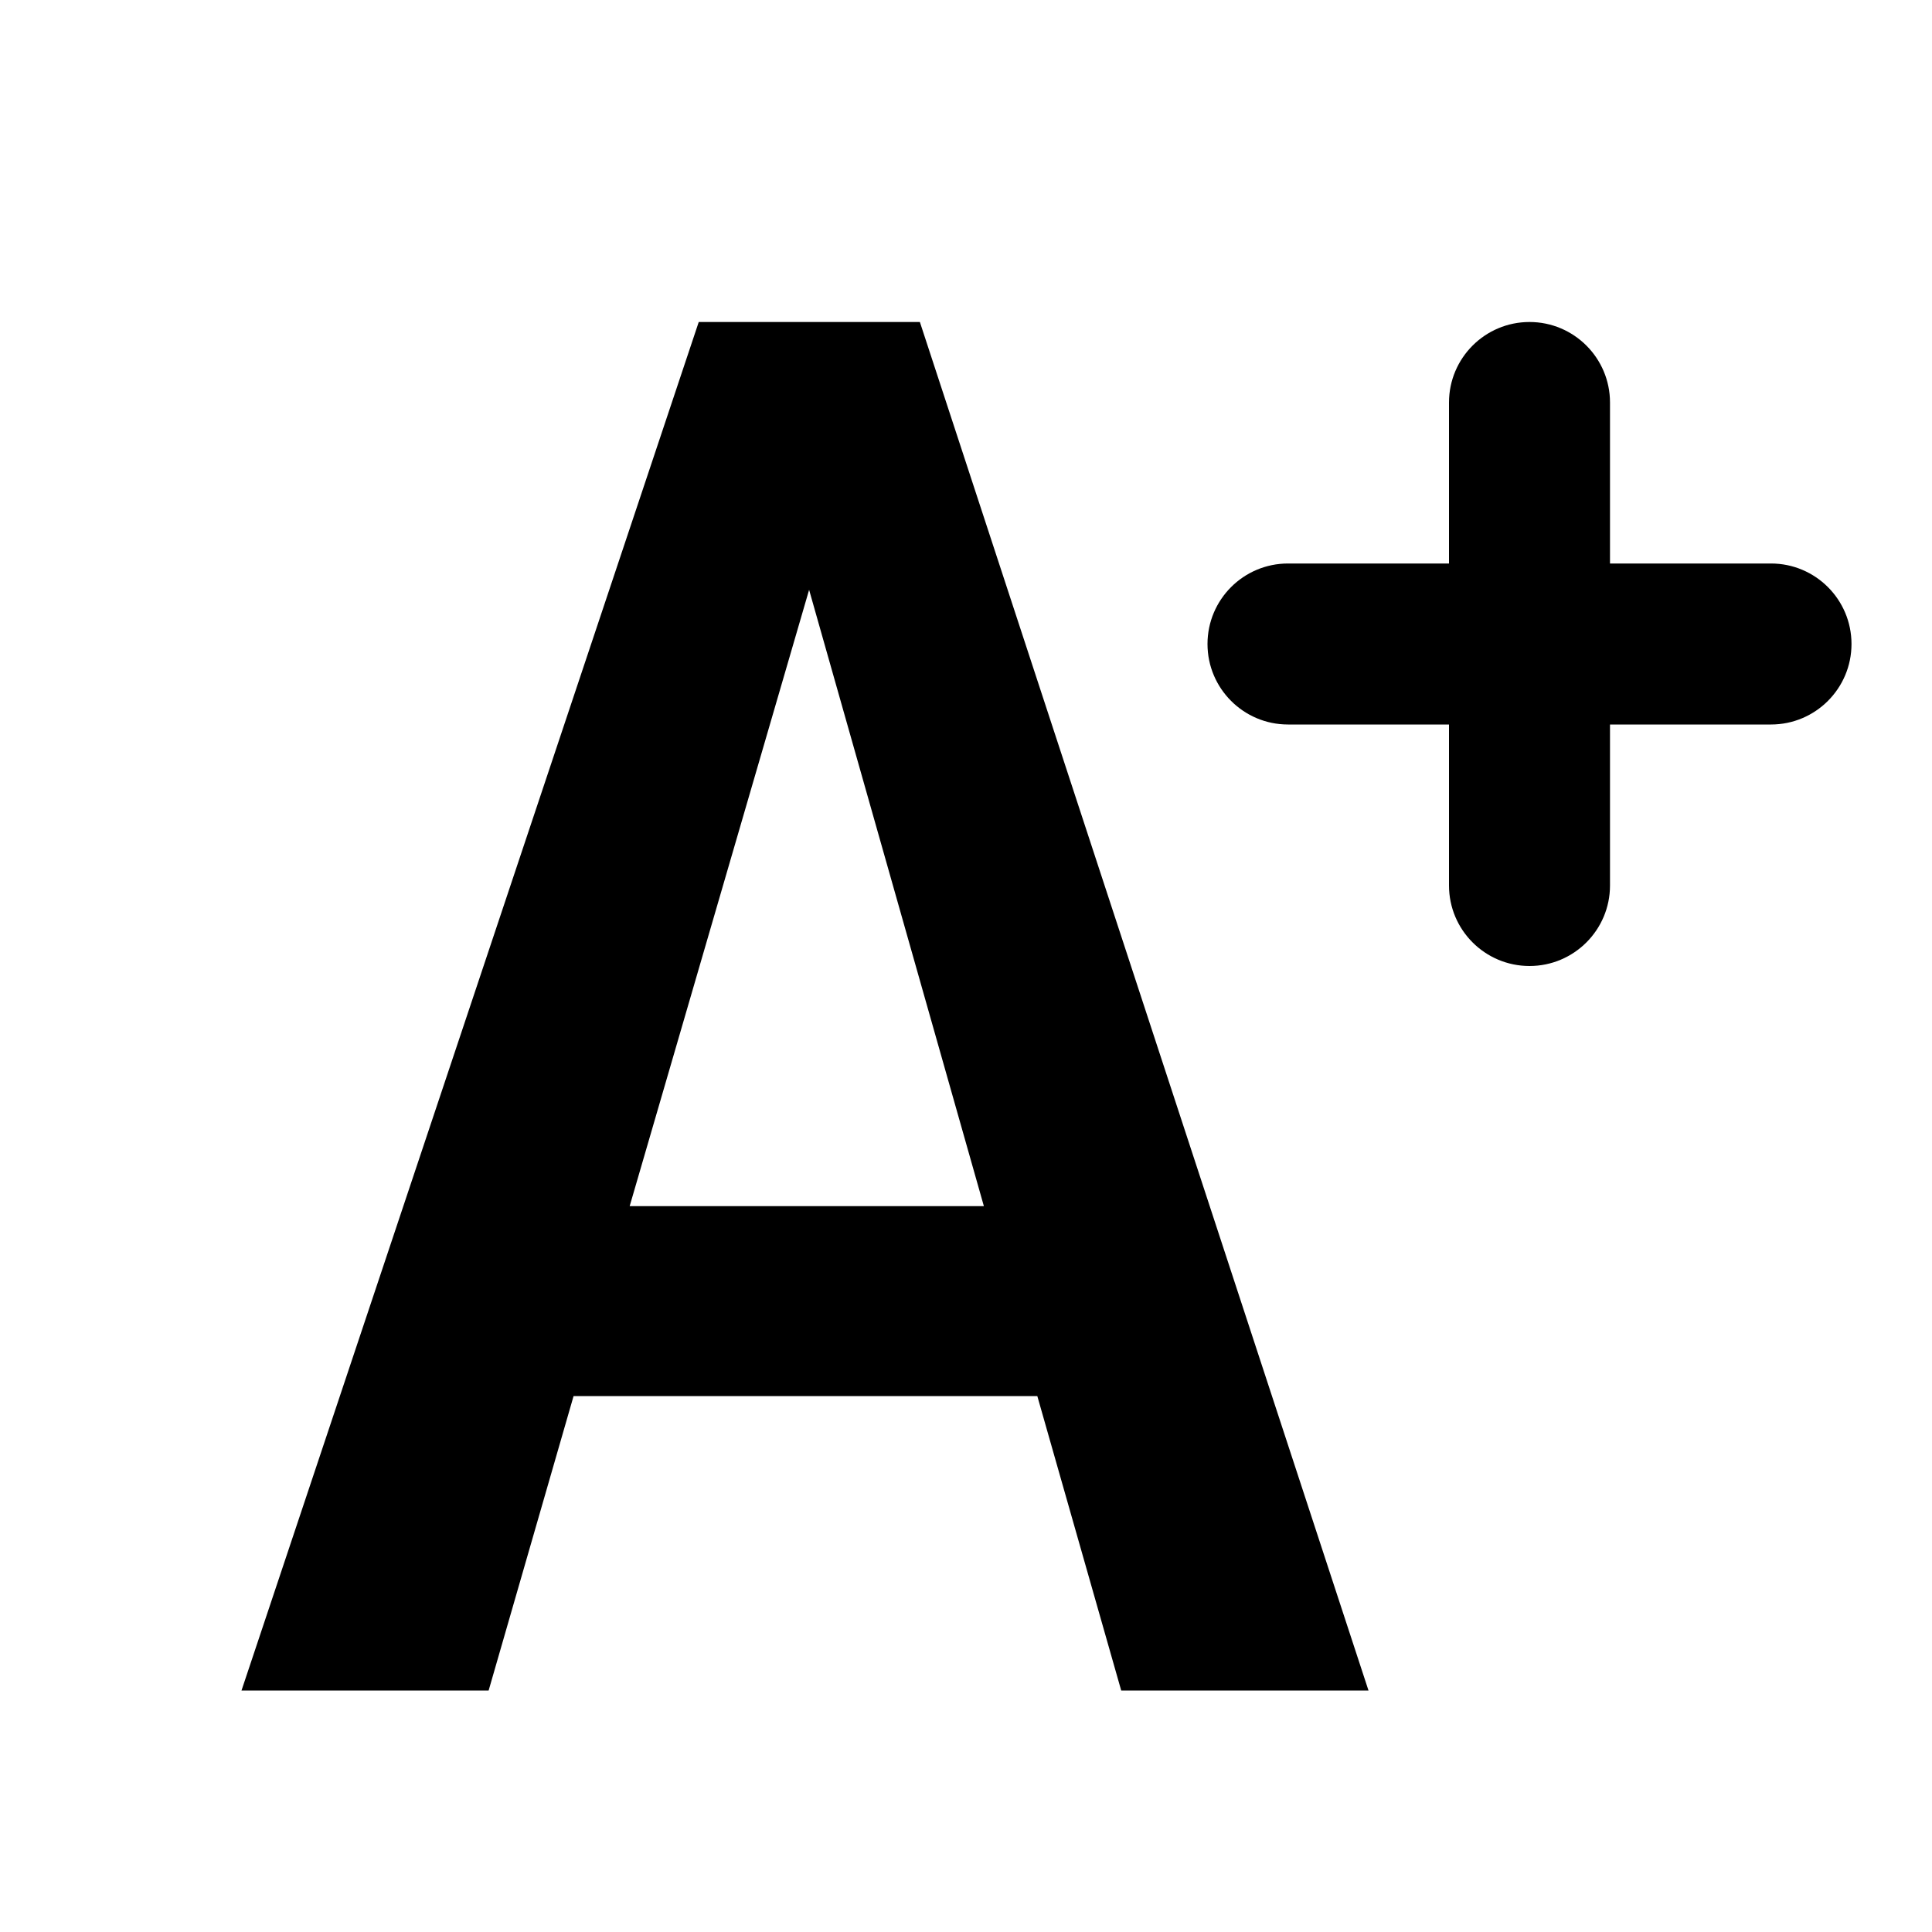
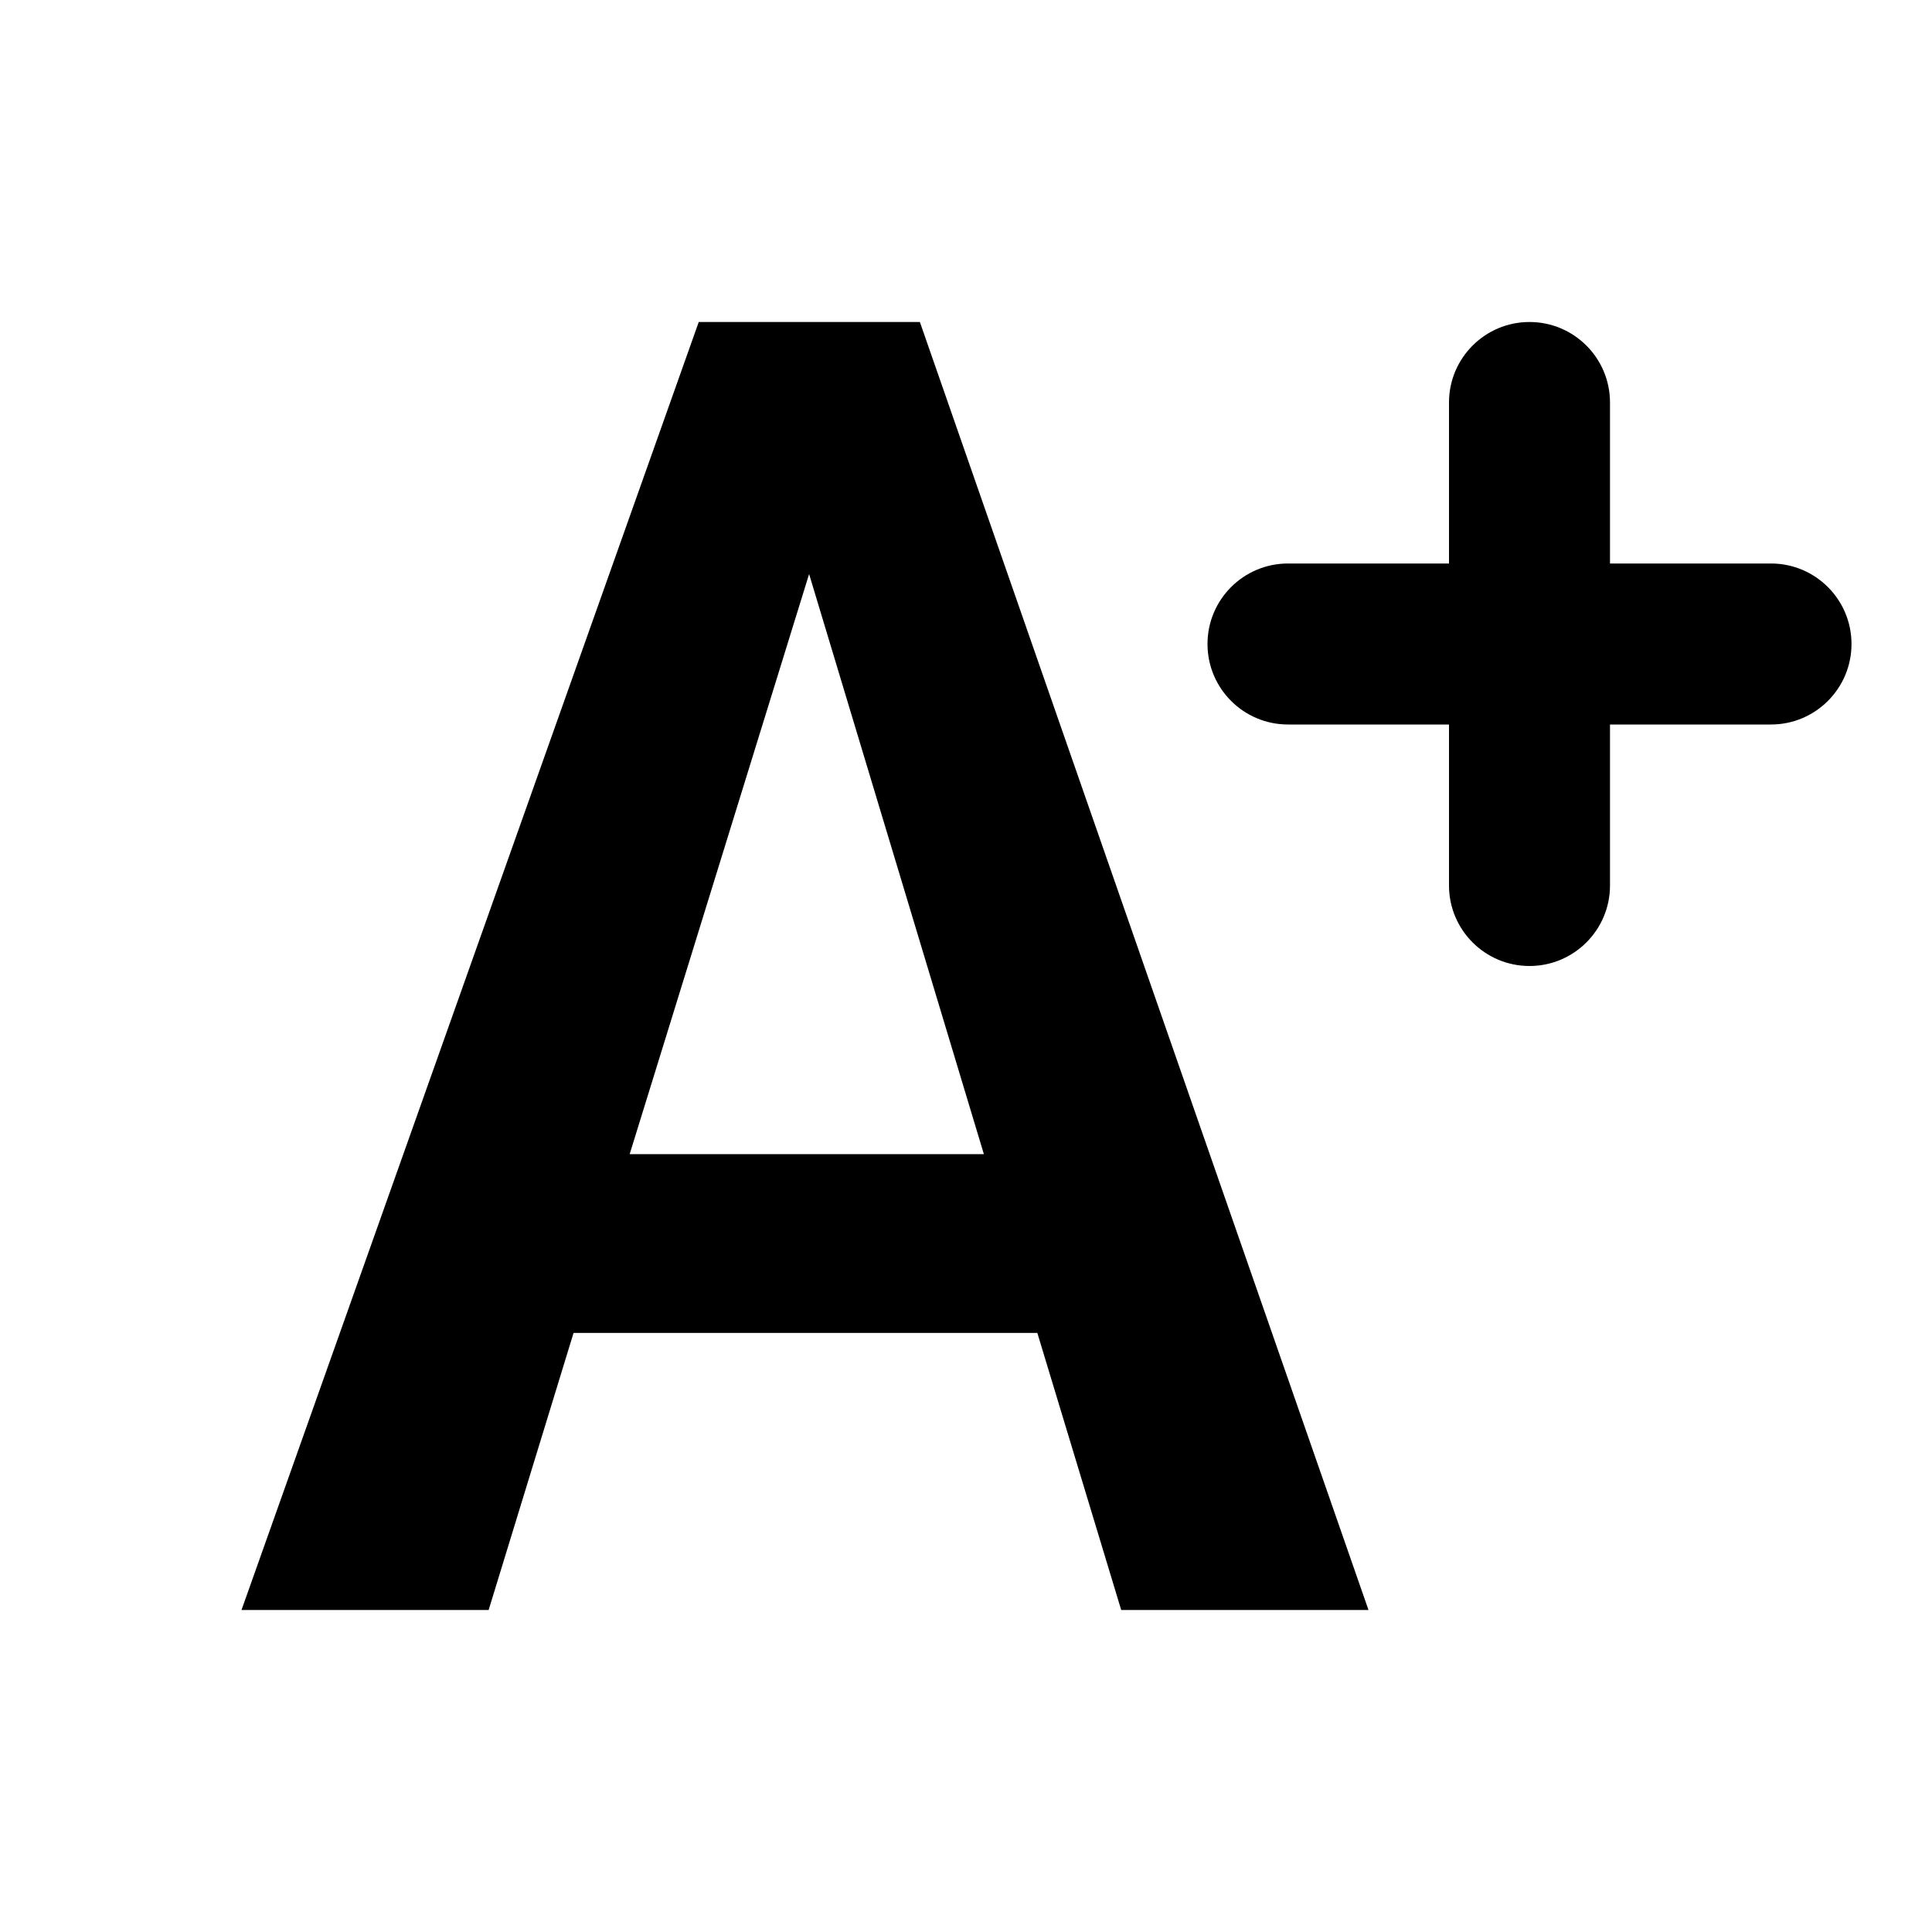
<svg xmlns="http://www.w3.org/2000/svg" width="24" height="24" viewBox="0 0 24 24" fill="none">
  <path d="M19 4C18.448 4 18 4.448 18 5V7H16C15.448 7 15 7.448 15 8C15 8.552 15.448 9 16 9H18V11C18 11.552 18.448 12 19 12C19.552 12 20 11.552 20 11V9H22C22.552 9 23 8.552 23 8C23 7.448 22.552 7 22 7H20V5C20 4.448 19.552 4 19 4Z" fill="black" />
-   <path fill-rule="evenodd" clip-rule="evenodd" d="M3 21L8.68 4H11.427L17 21H13.928L12.886 17.343H7.125L6.07 21H3ZM12.222 14.983L10.051 7.327L7.822 14.983H12.222Z" fill="black" />
+   <path fill-rule="evenodd" clip-rule="evenodd" d="M3 20L8.68 4H11.427L17 20H13.928L12.886 16.558H7.125L6.07 20H3ZM12.222 14.337L10.051 7.131L7.822 14.337H12.222Z" fill="black" />
</svg>
